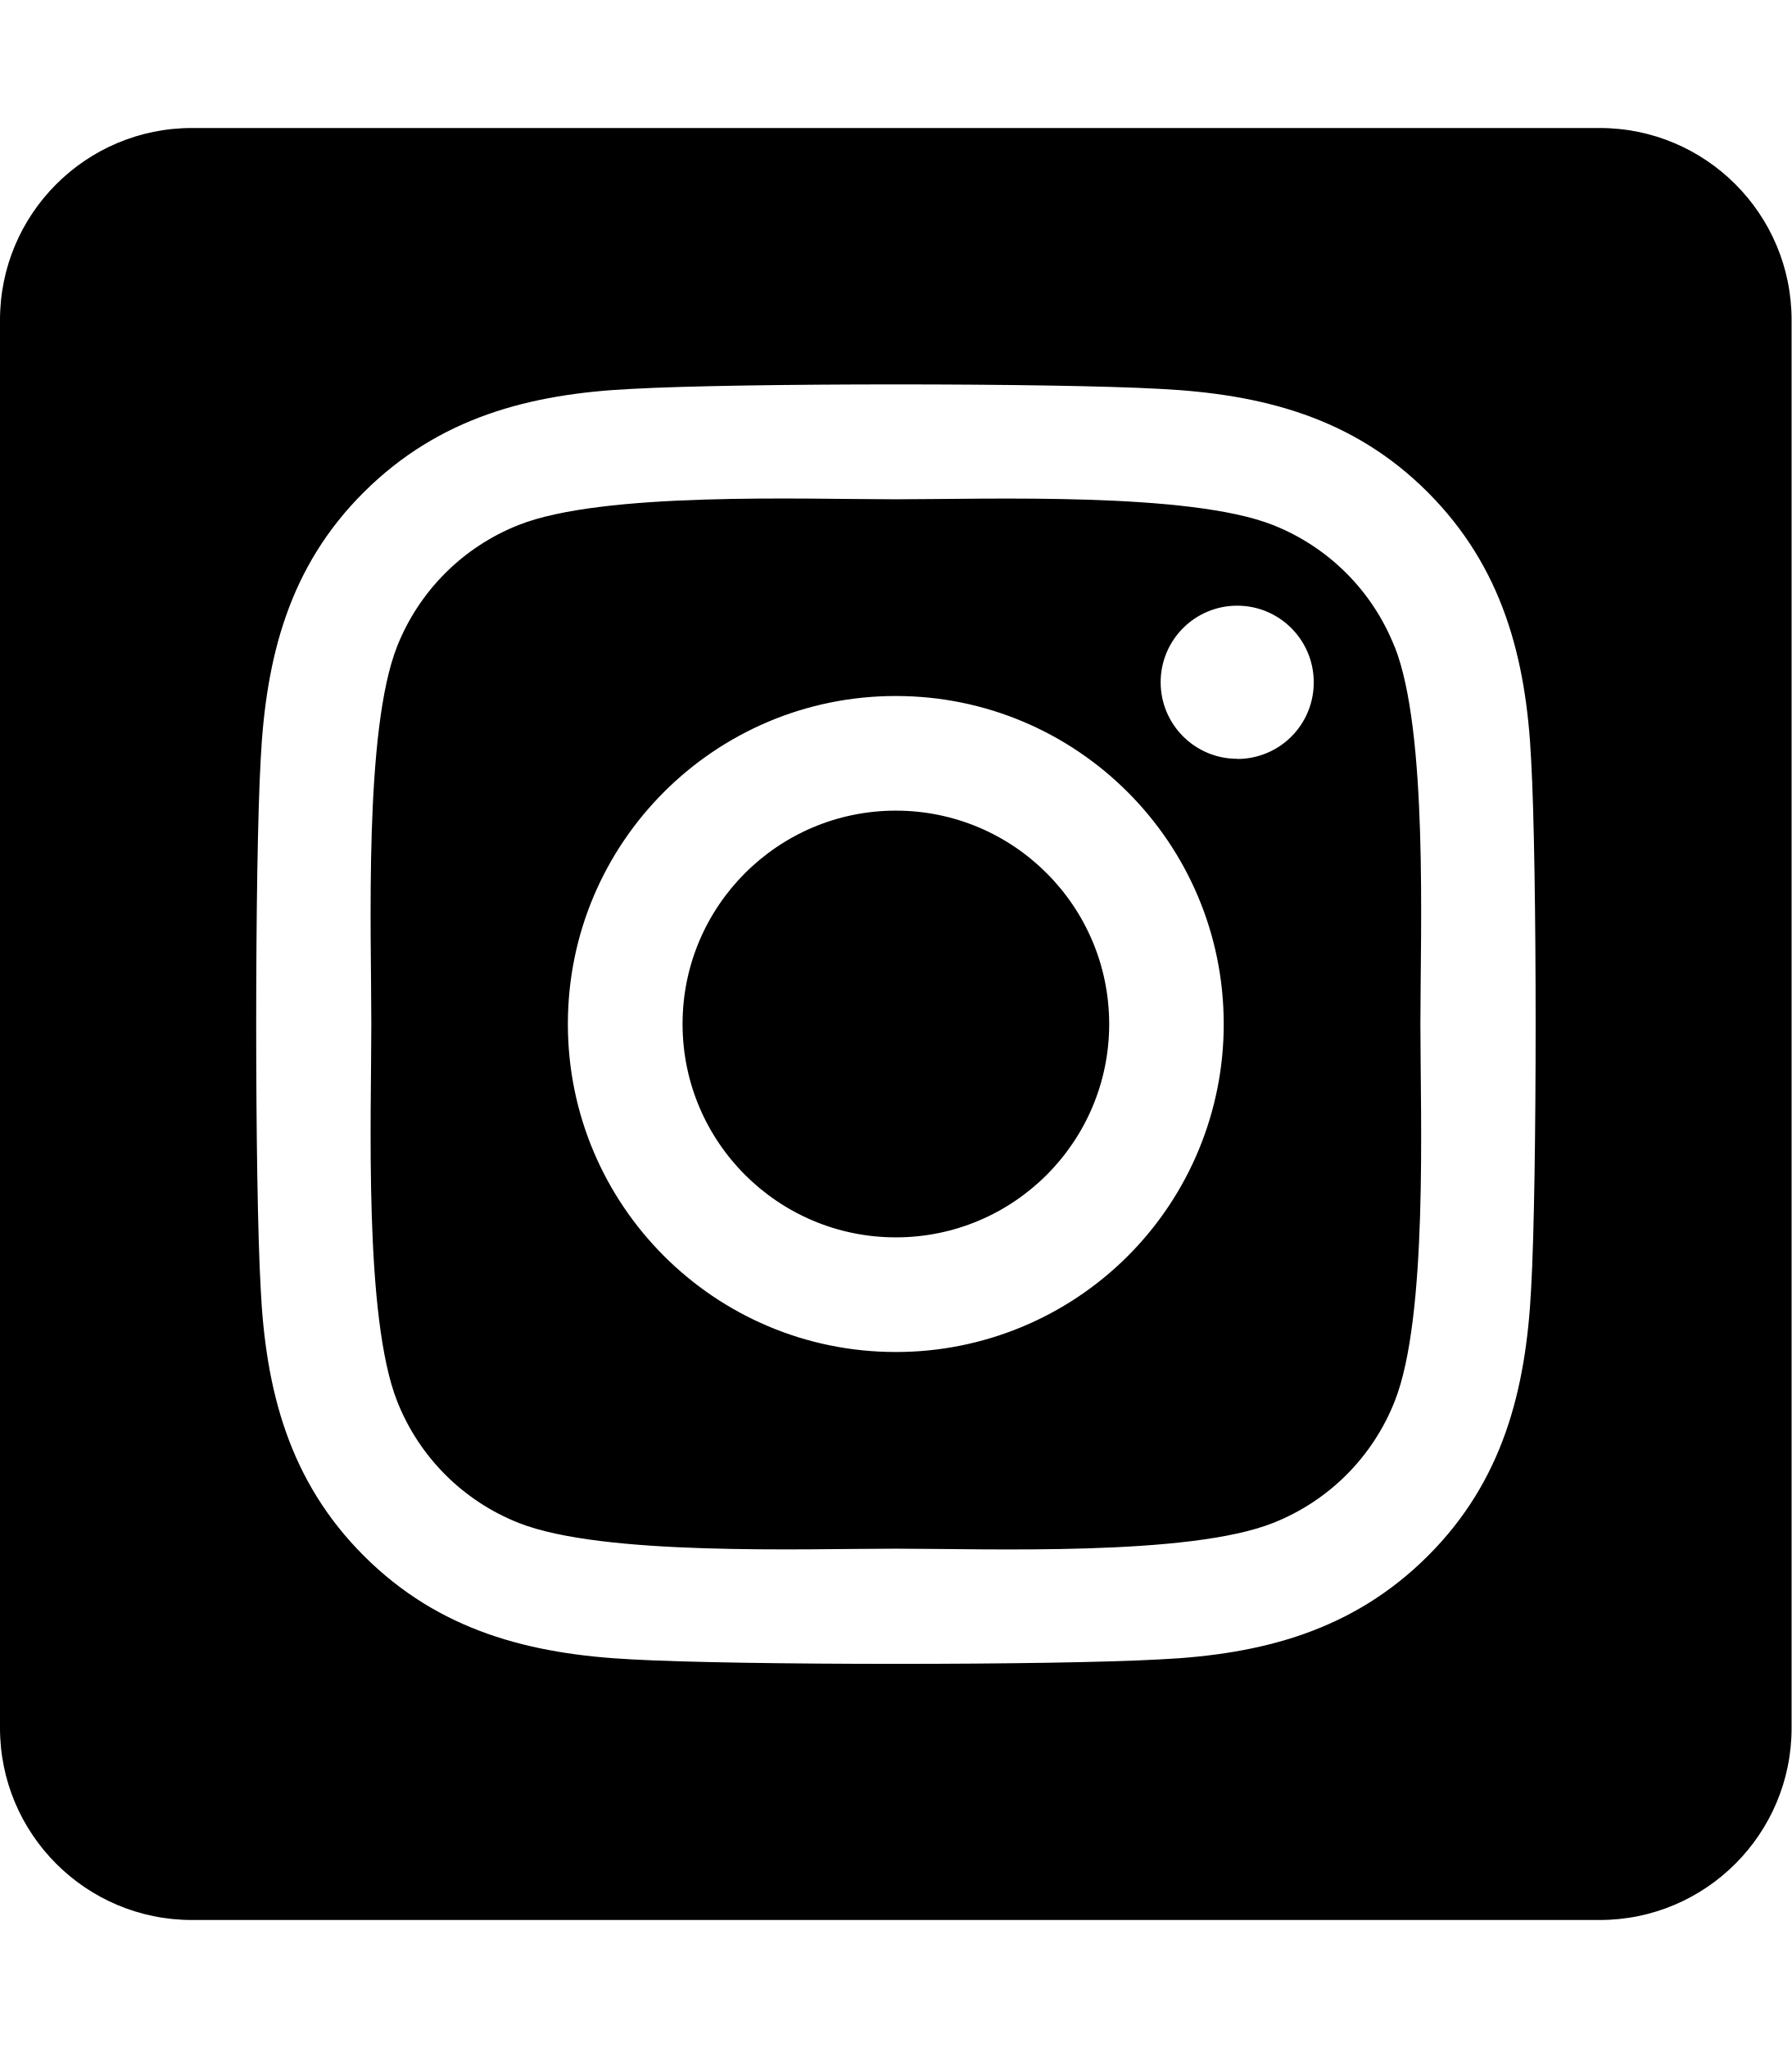
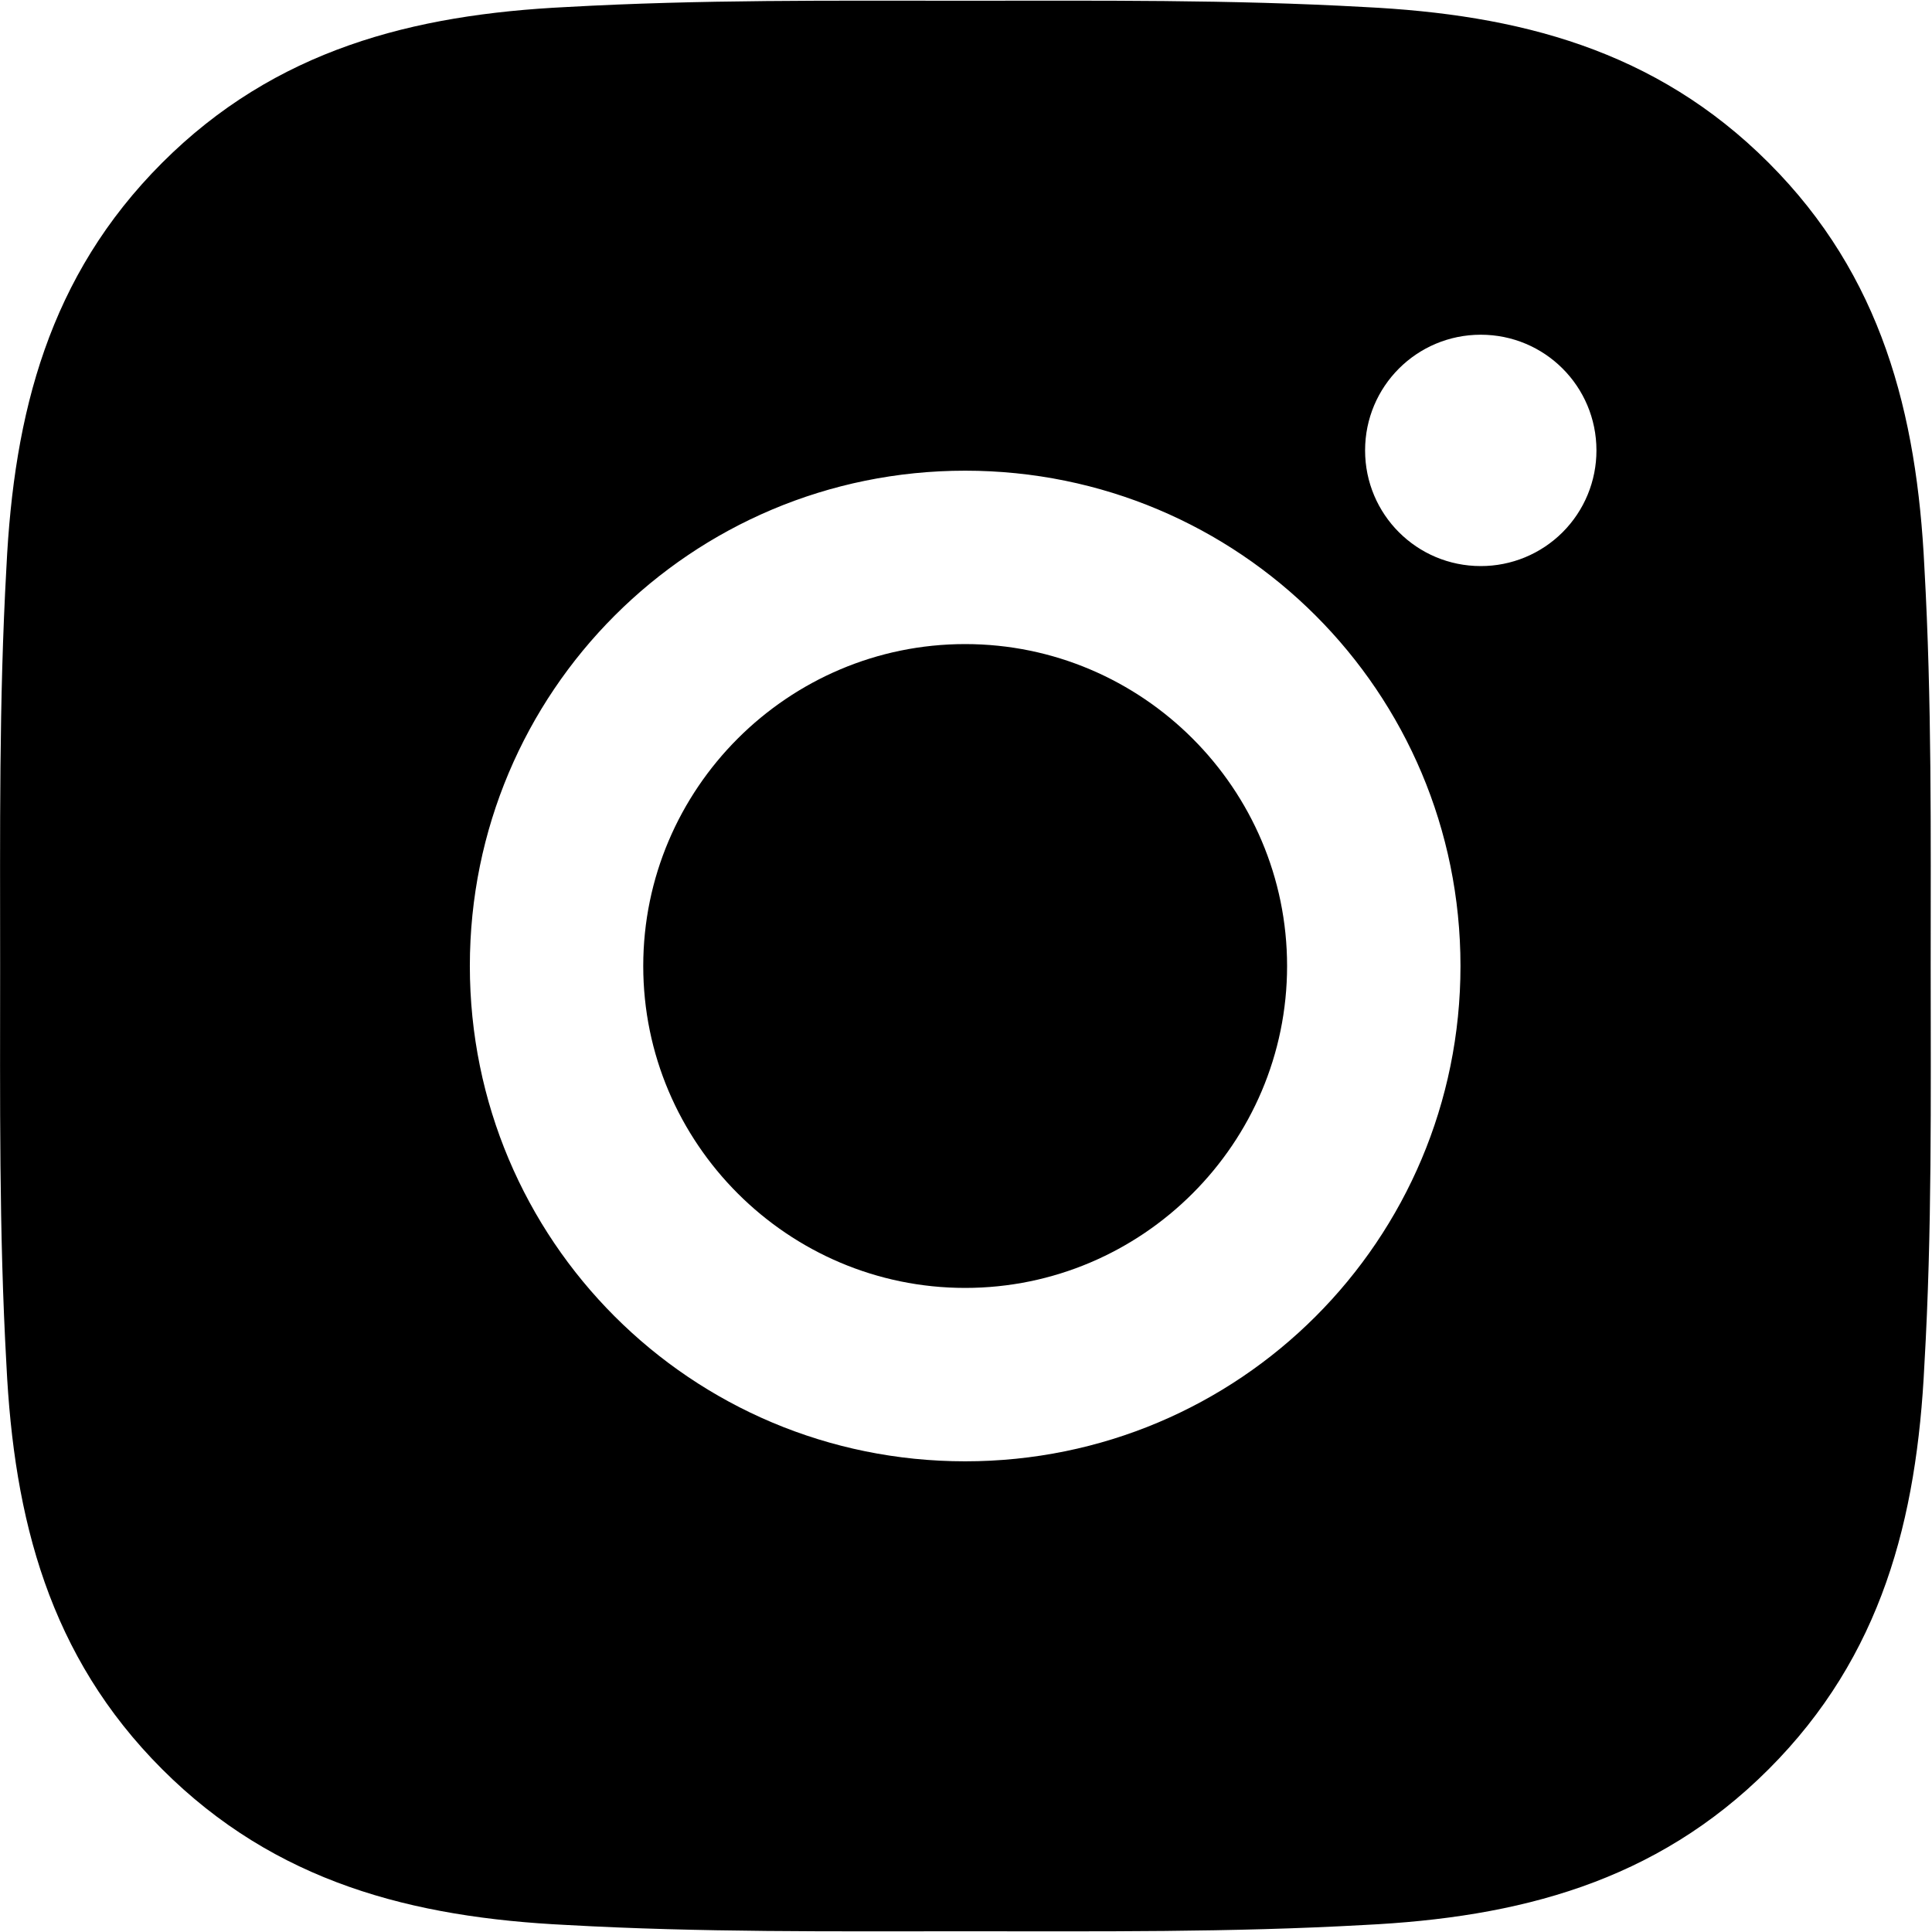
- <svg xmlns="http://www.w3.org/2000/svg" viewBox="0 0 448 512">
-   <path d="M224,202.66A53.34,53.34,0,1,0,277.36,256,53.38,53.38,0,0,0,224,202.66Zm124.71-41a54,54,0,0,0-30.41-30.41c-21-8.29-71-6.43-94.3-6.43s-73.25-1.93-94.31,6.43a54,54,0,0,0-30.41,30.41c-8.28,21-6.43,71.05-6.43,94.33S91,329.26,99.32,350.33a54,54,0,0,0,30.41,30.41c21,8.29,71,6.43,94.31,6.43s73.24,1.93,94.3-6.43a54,54,0,0,0,30.41-30.41c8.35-21,6.43-71.05,6.43-94.33S357.1,182.74,348.75,161.67ZM224,338a82,82,0,1,1,82-82A81.9,81.9,0,0,1,224,338Zm85.38-148.3a19.14,19.14,0,1,1,19.13-19.14A19.1,19.1,0,0,1,309.42,189.74ZM400,32H48A48,48,0,0,0,0,80V432a48,48,0,0,0,48,48H400a48,48,0,0,0,48-48V80A48,48,0,0,0,400,32ZM382.88,322c-1.29,25.63-7.14,48.34-25.85,67s-41.4,24.63-67,25.85c-26.41,1.49-105.59,1.49-132,0-25.63-1.29-48.26-7.15-67-25.85s-24.63-41.42-25.85-67c-1.49-26.42-1.49-105.61,0-132,1.29-25.63,7.07-48.34,25.85-67s41.47-24.56,67-25.78c26.41-1.49,105.59-1.49,132,0,25.63,1.29,48.33,7.15,67,25.85s24.63,41.42,25.85,67.05C384.37,216.44,384.37,295.56,382.88,322Z" />
+ <svg xmlns="http://www.w3.org/2000/svg" width="800" height="800" viewBox="0 0 800 800" fill="none">
+   <path d="M399.654 266.7C326.254 266.7 266.354 326.6 266.354 400C266.354 473.4 326.254 533.3 399.654 533.3C473.054 533.3 532.954 473.4 532.954 400C532.954 326.6 473.054 266.7 399.654 266.7ZM799.454 400C799.454 344.8 799.954 290.1 796.854 235C793.754 171 779.154 114.2 732.354 67.4C685.454 20.5 628.754 6 564.754 2.9C509.554 -0.2 454.854 0.3 399.754 0.3C344.554 0.3 289.854 -0.2 234.754 2.9C170.754 6 113.954 20.6 67.154 67.4C20.254 114.3 5.754 171 2.654 235C-0.446 290.2 0.054 344.9 0.054 400C0.054 455.1 -0.446 509.9 2.654 565C5.754 629 20.354 685.8 67.154 732.6C114.054 779.5 170.754 794 234.754 797.1C289.954 800.2 344.654 799.7 399.754 799.7C454.954 799.7 509.654 800.2 564.754 797.1C628.754 794 685.554 779.4 732.354 732.6C779.254 685.7 793.754 629 796.854 565C800.054 509.9 799.454 455.2 799.454 400V400ZM399.654 605.1C286.154 605.1 194.554 513.5 194.554 400C194.554 286.5 286.154 194.9 399.654 194.9C513.154 194.9 604.754 286.5 604.754 400C604.754 513.5 513.154 605.1 399.654 605.1ZM613.154 234.4C586.654 234.4 565.254 213 565.254 186.5C565.254 160 586.654 138.6 613.154 138.6C639.654 138.6 661.054 160 661.054 186.5C661.062 192.793 659.828 199.025 657.424 204.84C655.02 210.655 651.492 215.939 647.042 220.388C642.593 224.838 637.309 228.366 631.494 230.77C625.679 233.174 619.447 234.408 613.154 234.4V234.4Z" fill="black" />
</svg>
